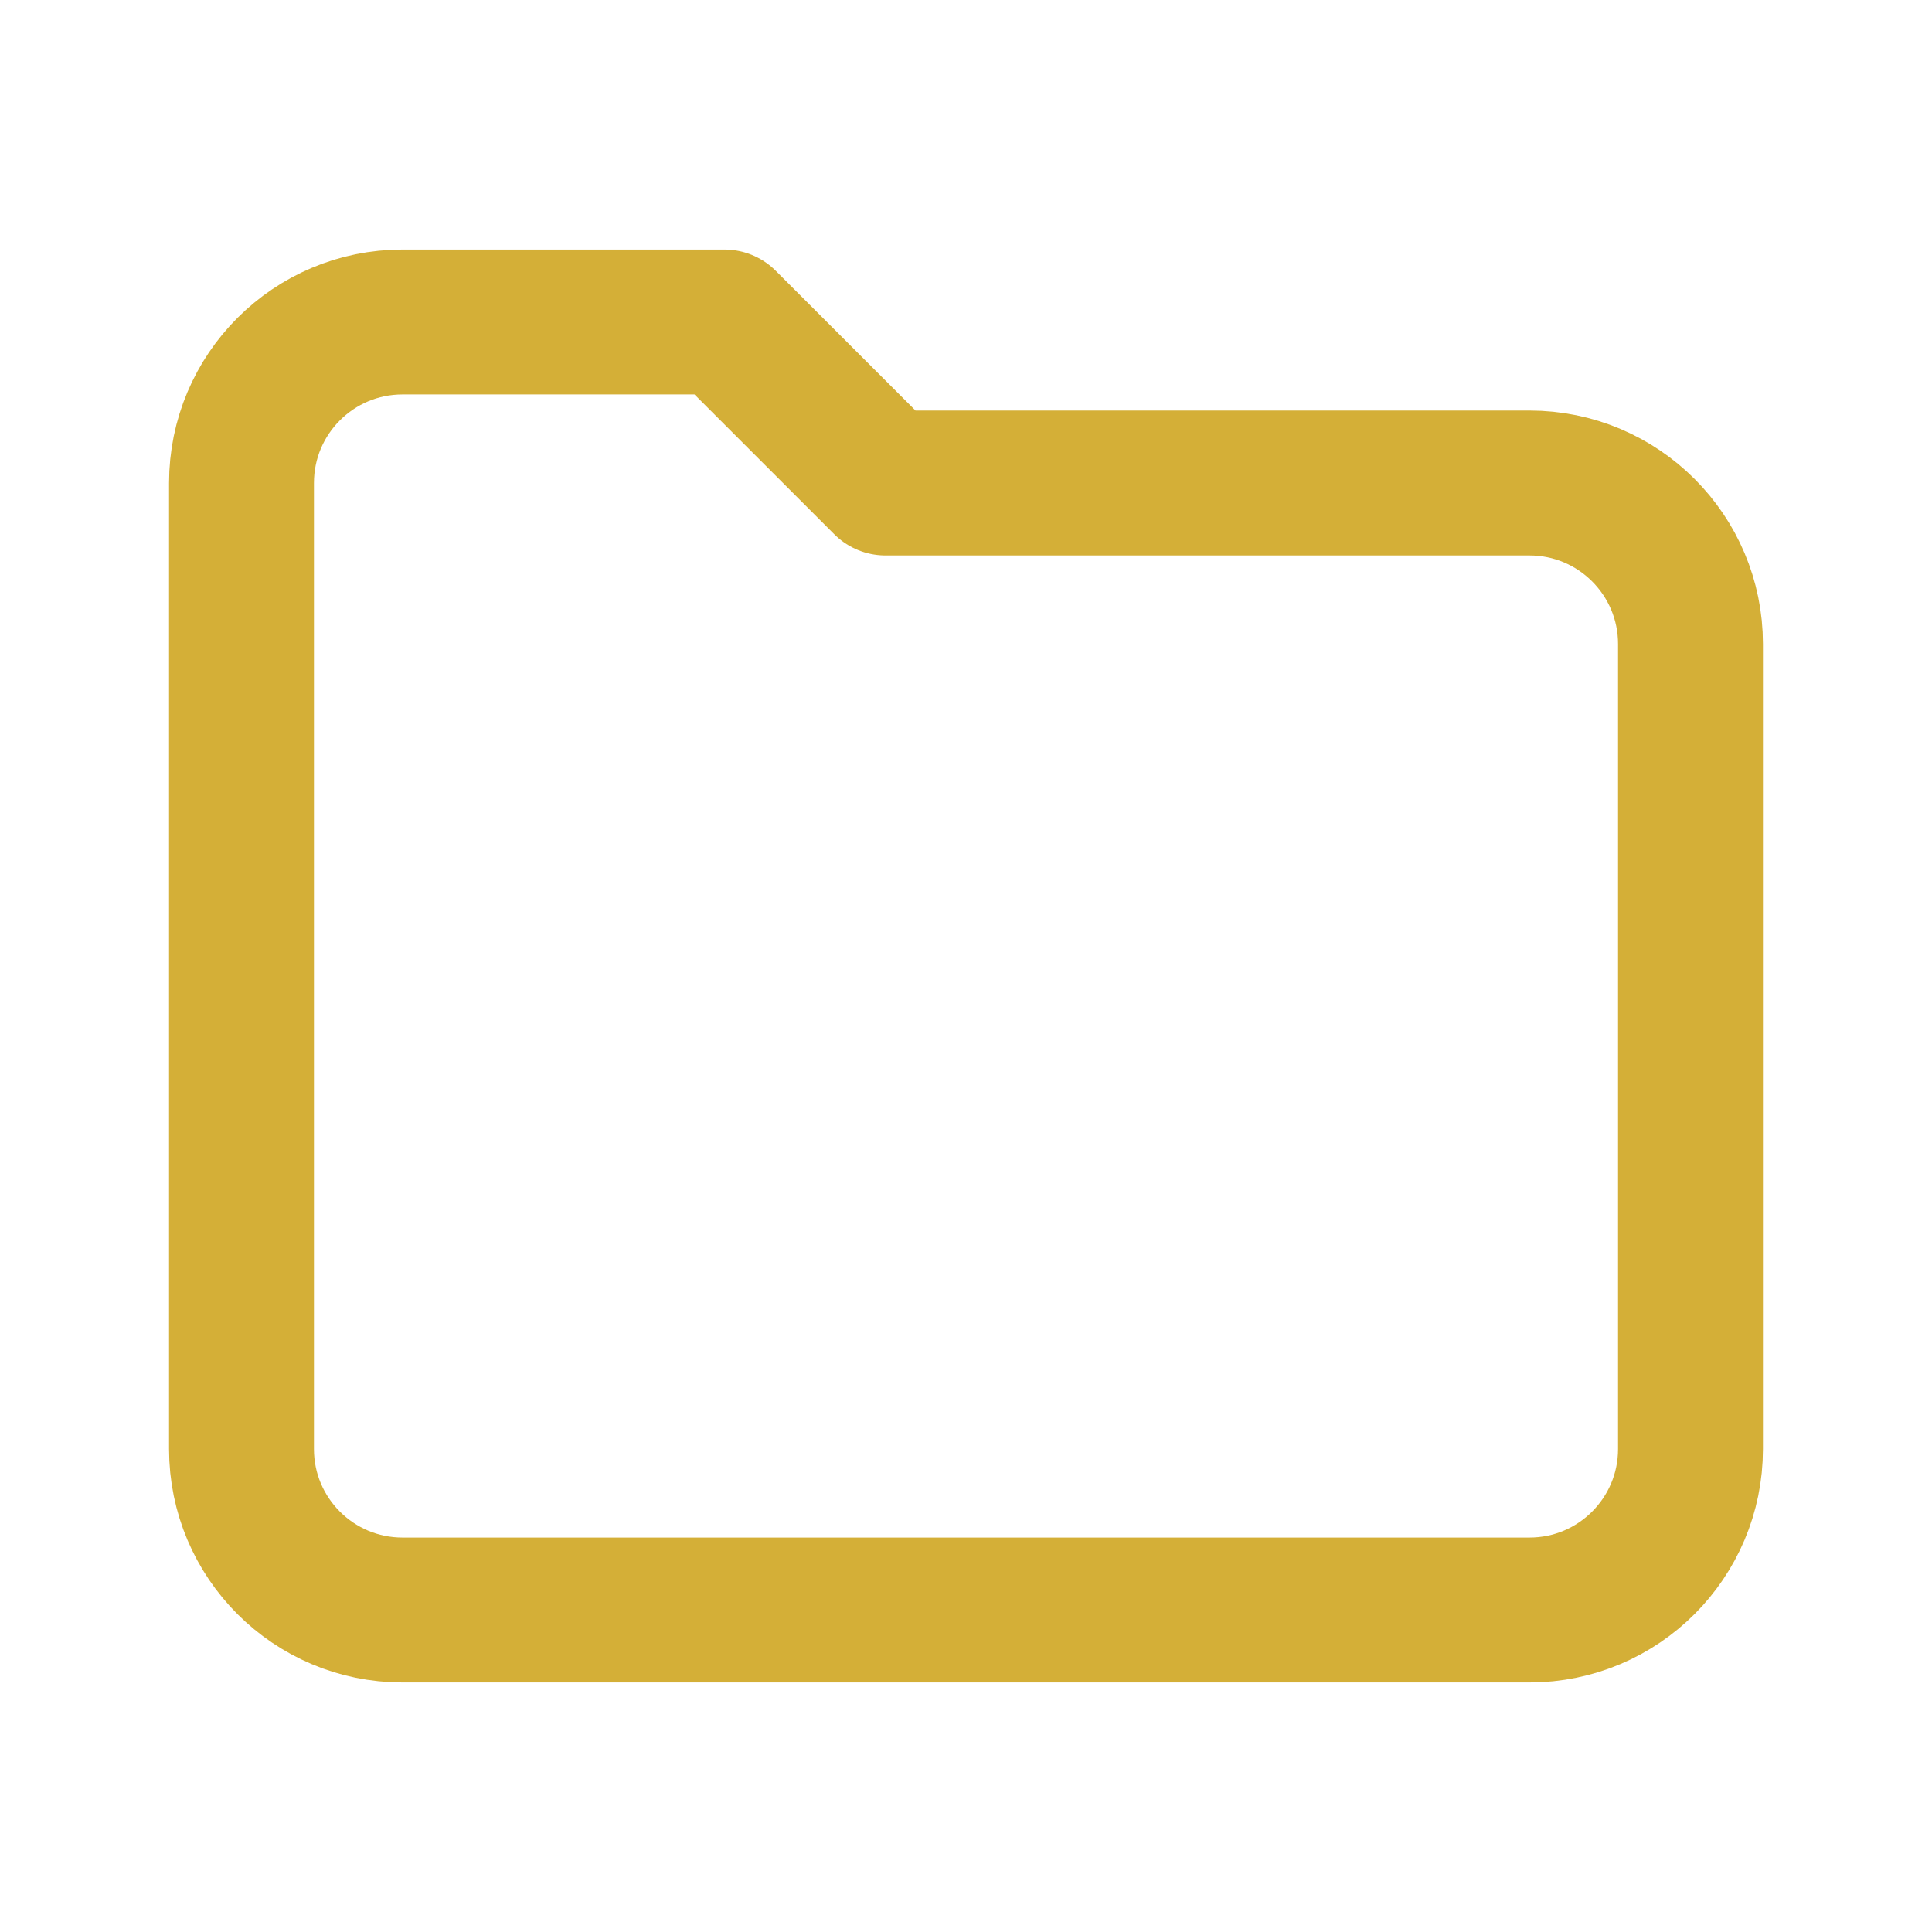
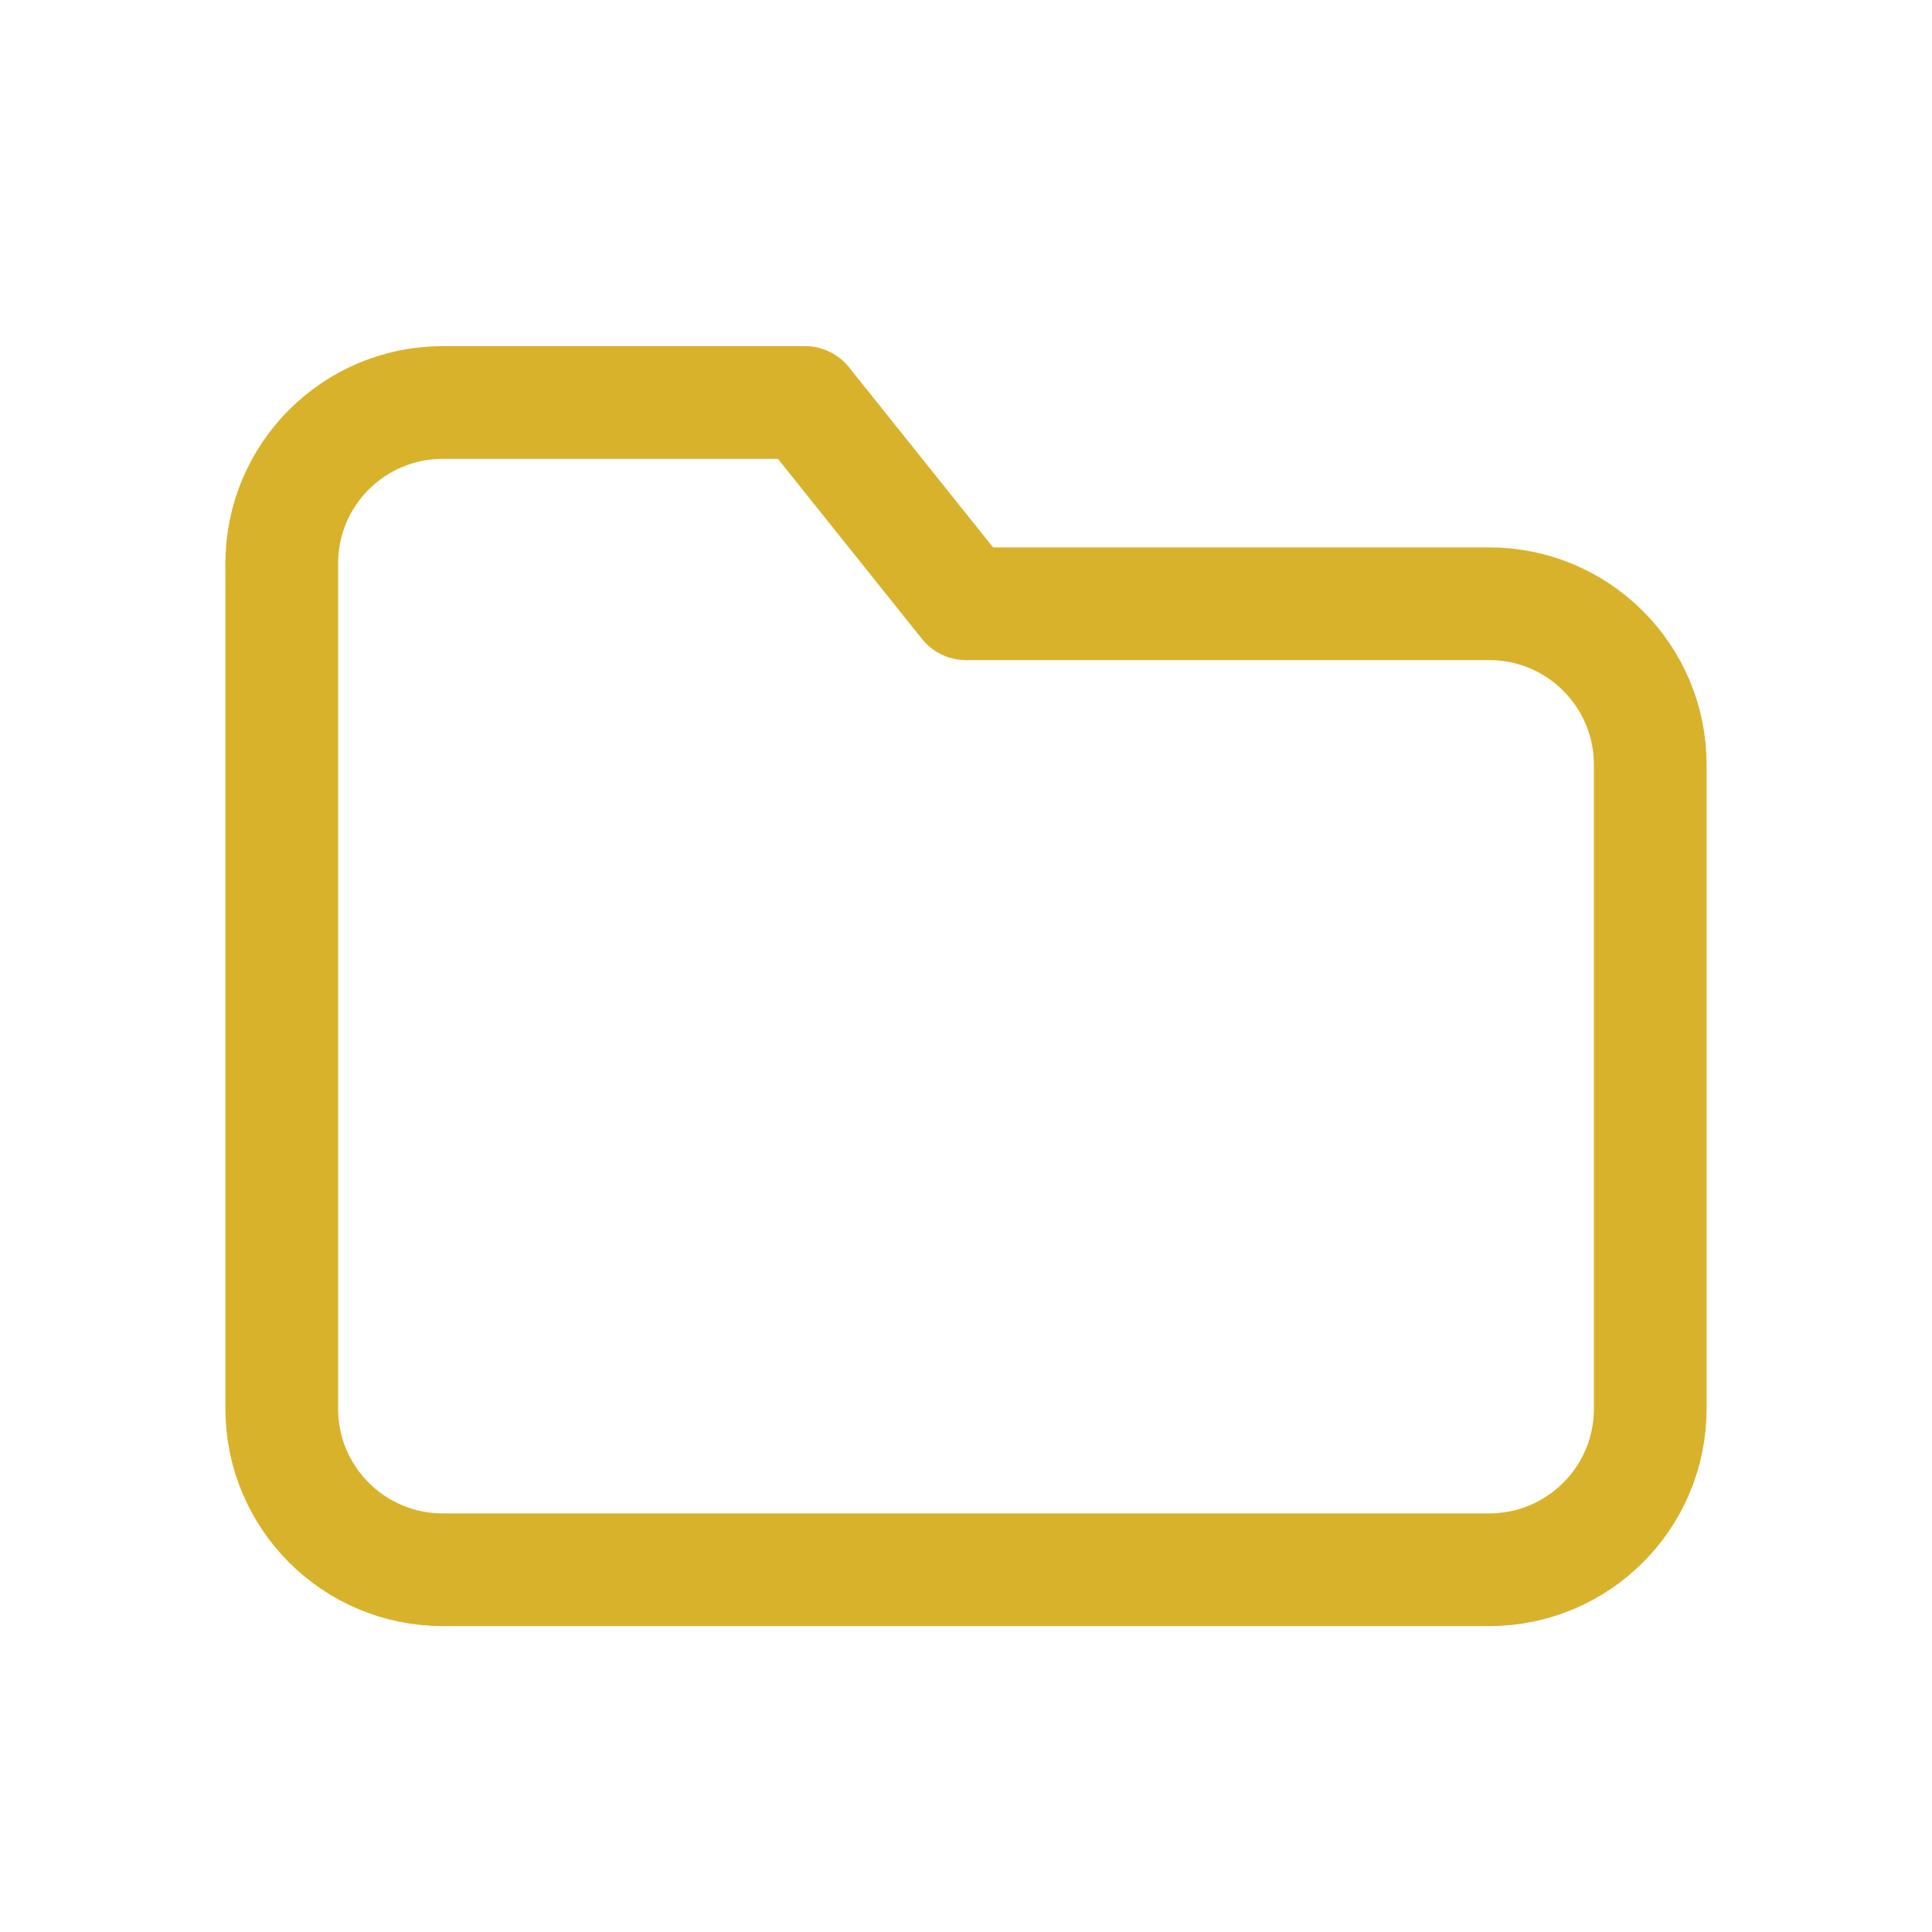
- <svg xmlns="http://www.w3.org/2000/svg" viewBox="0 0 24 24" fill="none" stroke="#D4AF37" stroke-width="1.8" stroke-linecap="round" stroke-linejoin="round">
-   <path d="M3 6a2 2 0 0 1 2-2h4l2 2h8a2 2 0 0 1 2 2v10a2 2 0 0 1-2 2H5a2 2 0 0 1-2-2Z" />
+ <svg xmlns="http://www.w3.org/2000/svg" viewBox="0 0 48 48">
+   <path d="M7 14a4 4 0 0 1 4-4h9l4 5h13a4 4 0 0 1 4 4v16a4 4 0 0 1-4 4H11a4 4 0 0 1-4-4V14Z" fill="none" stroke="#D9B22B" stroke-width="2.8" stroke-linejoin="round" />
</svg>
